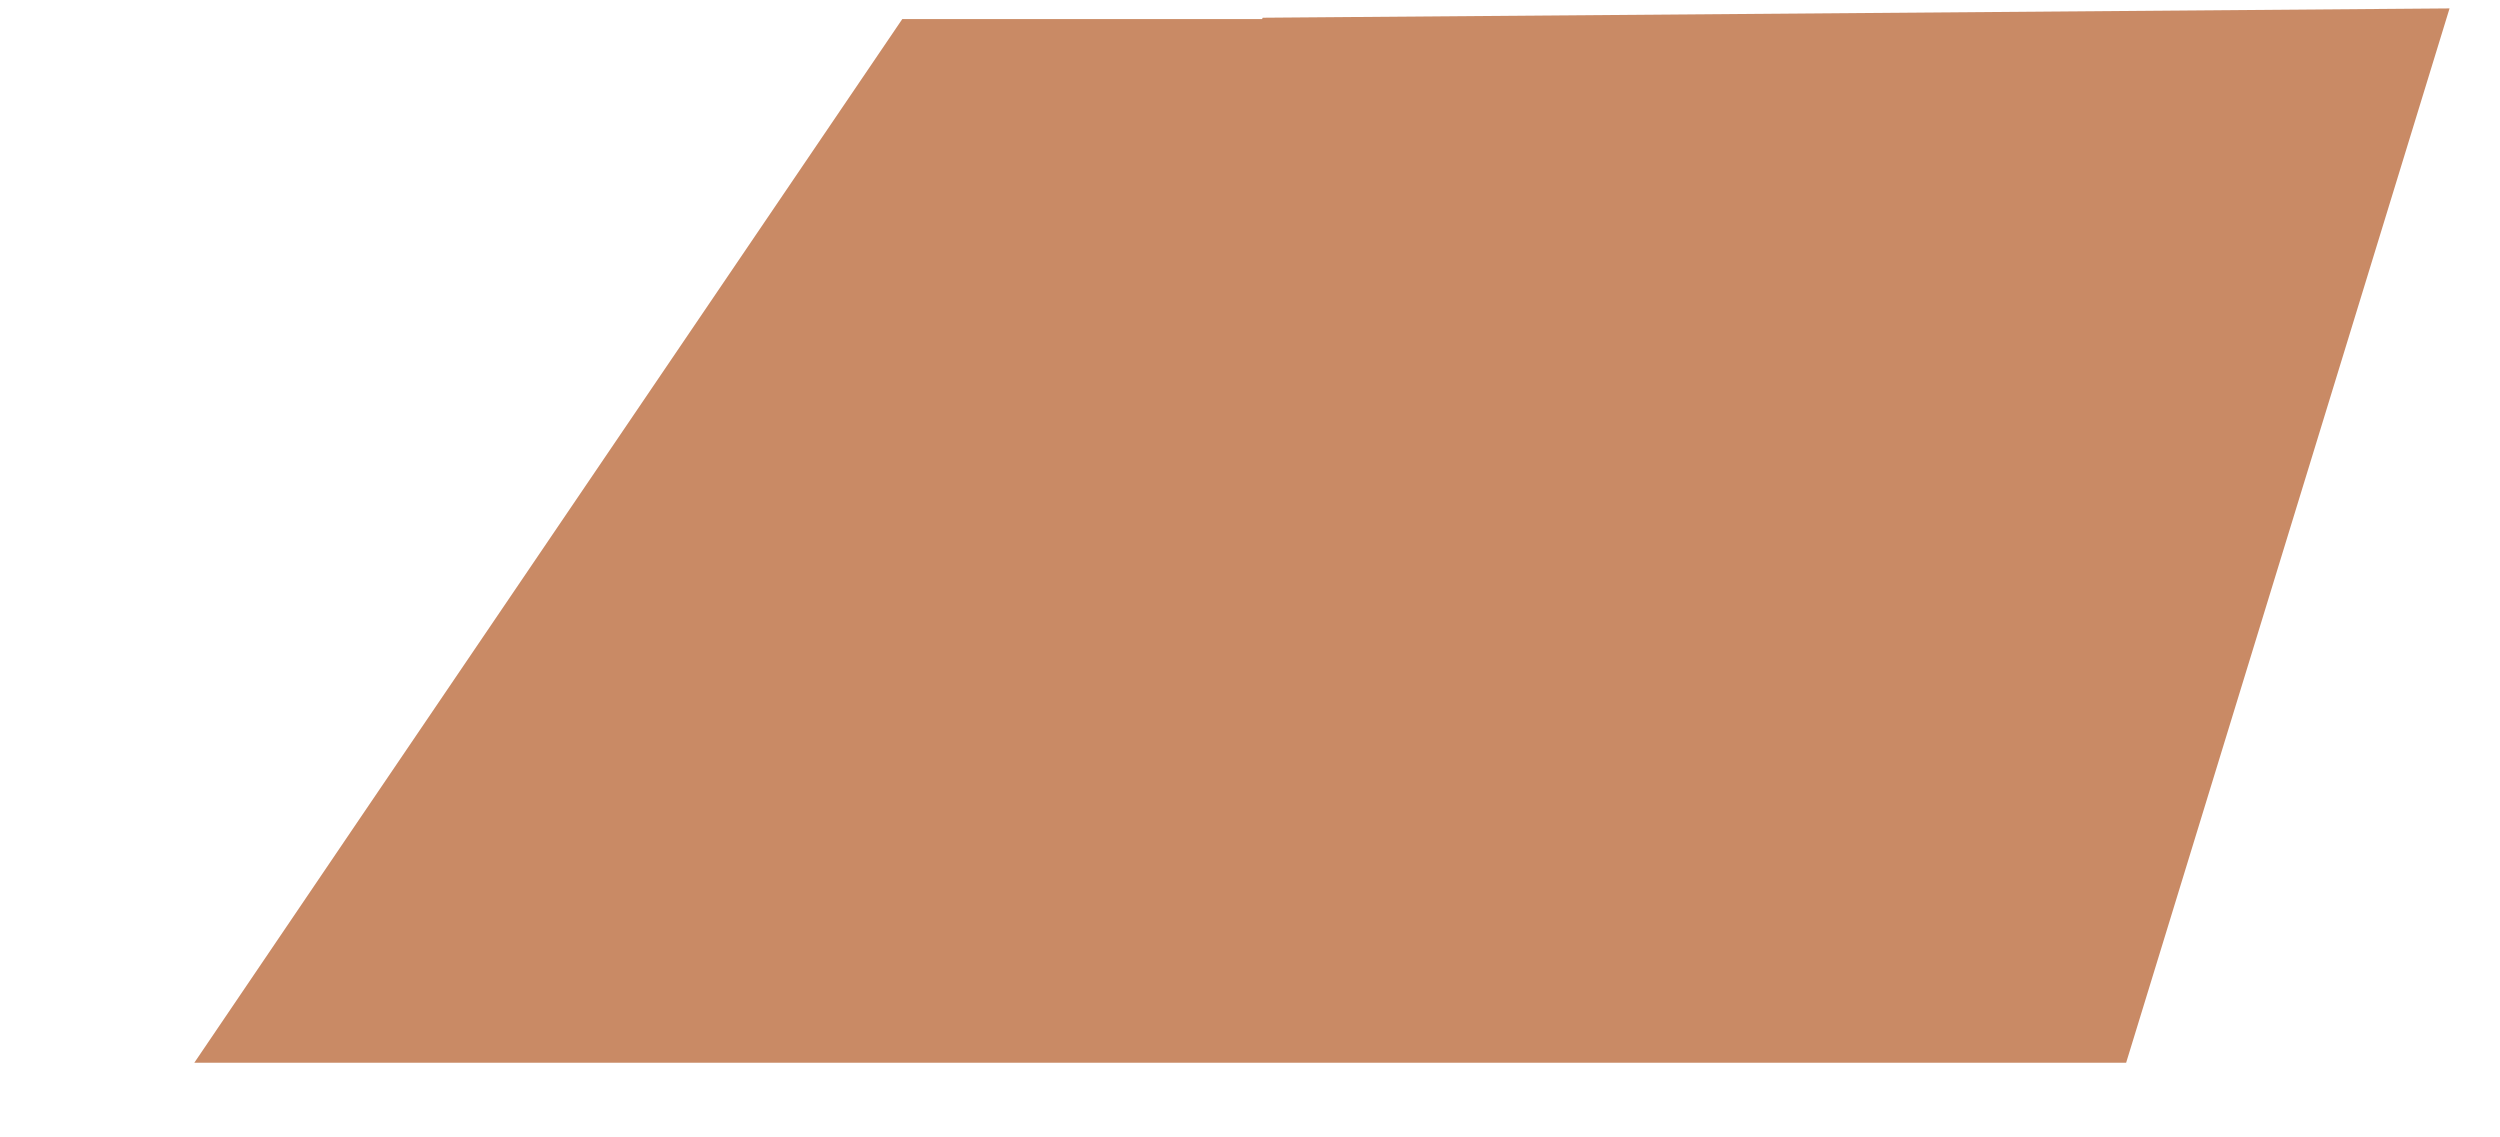
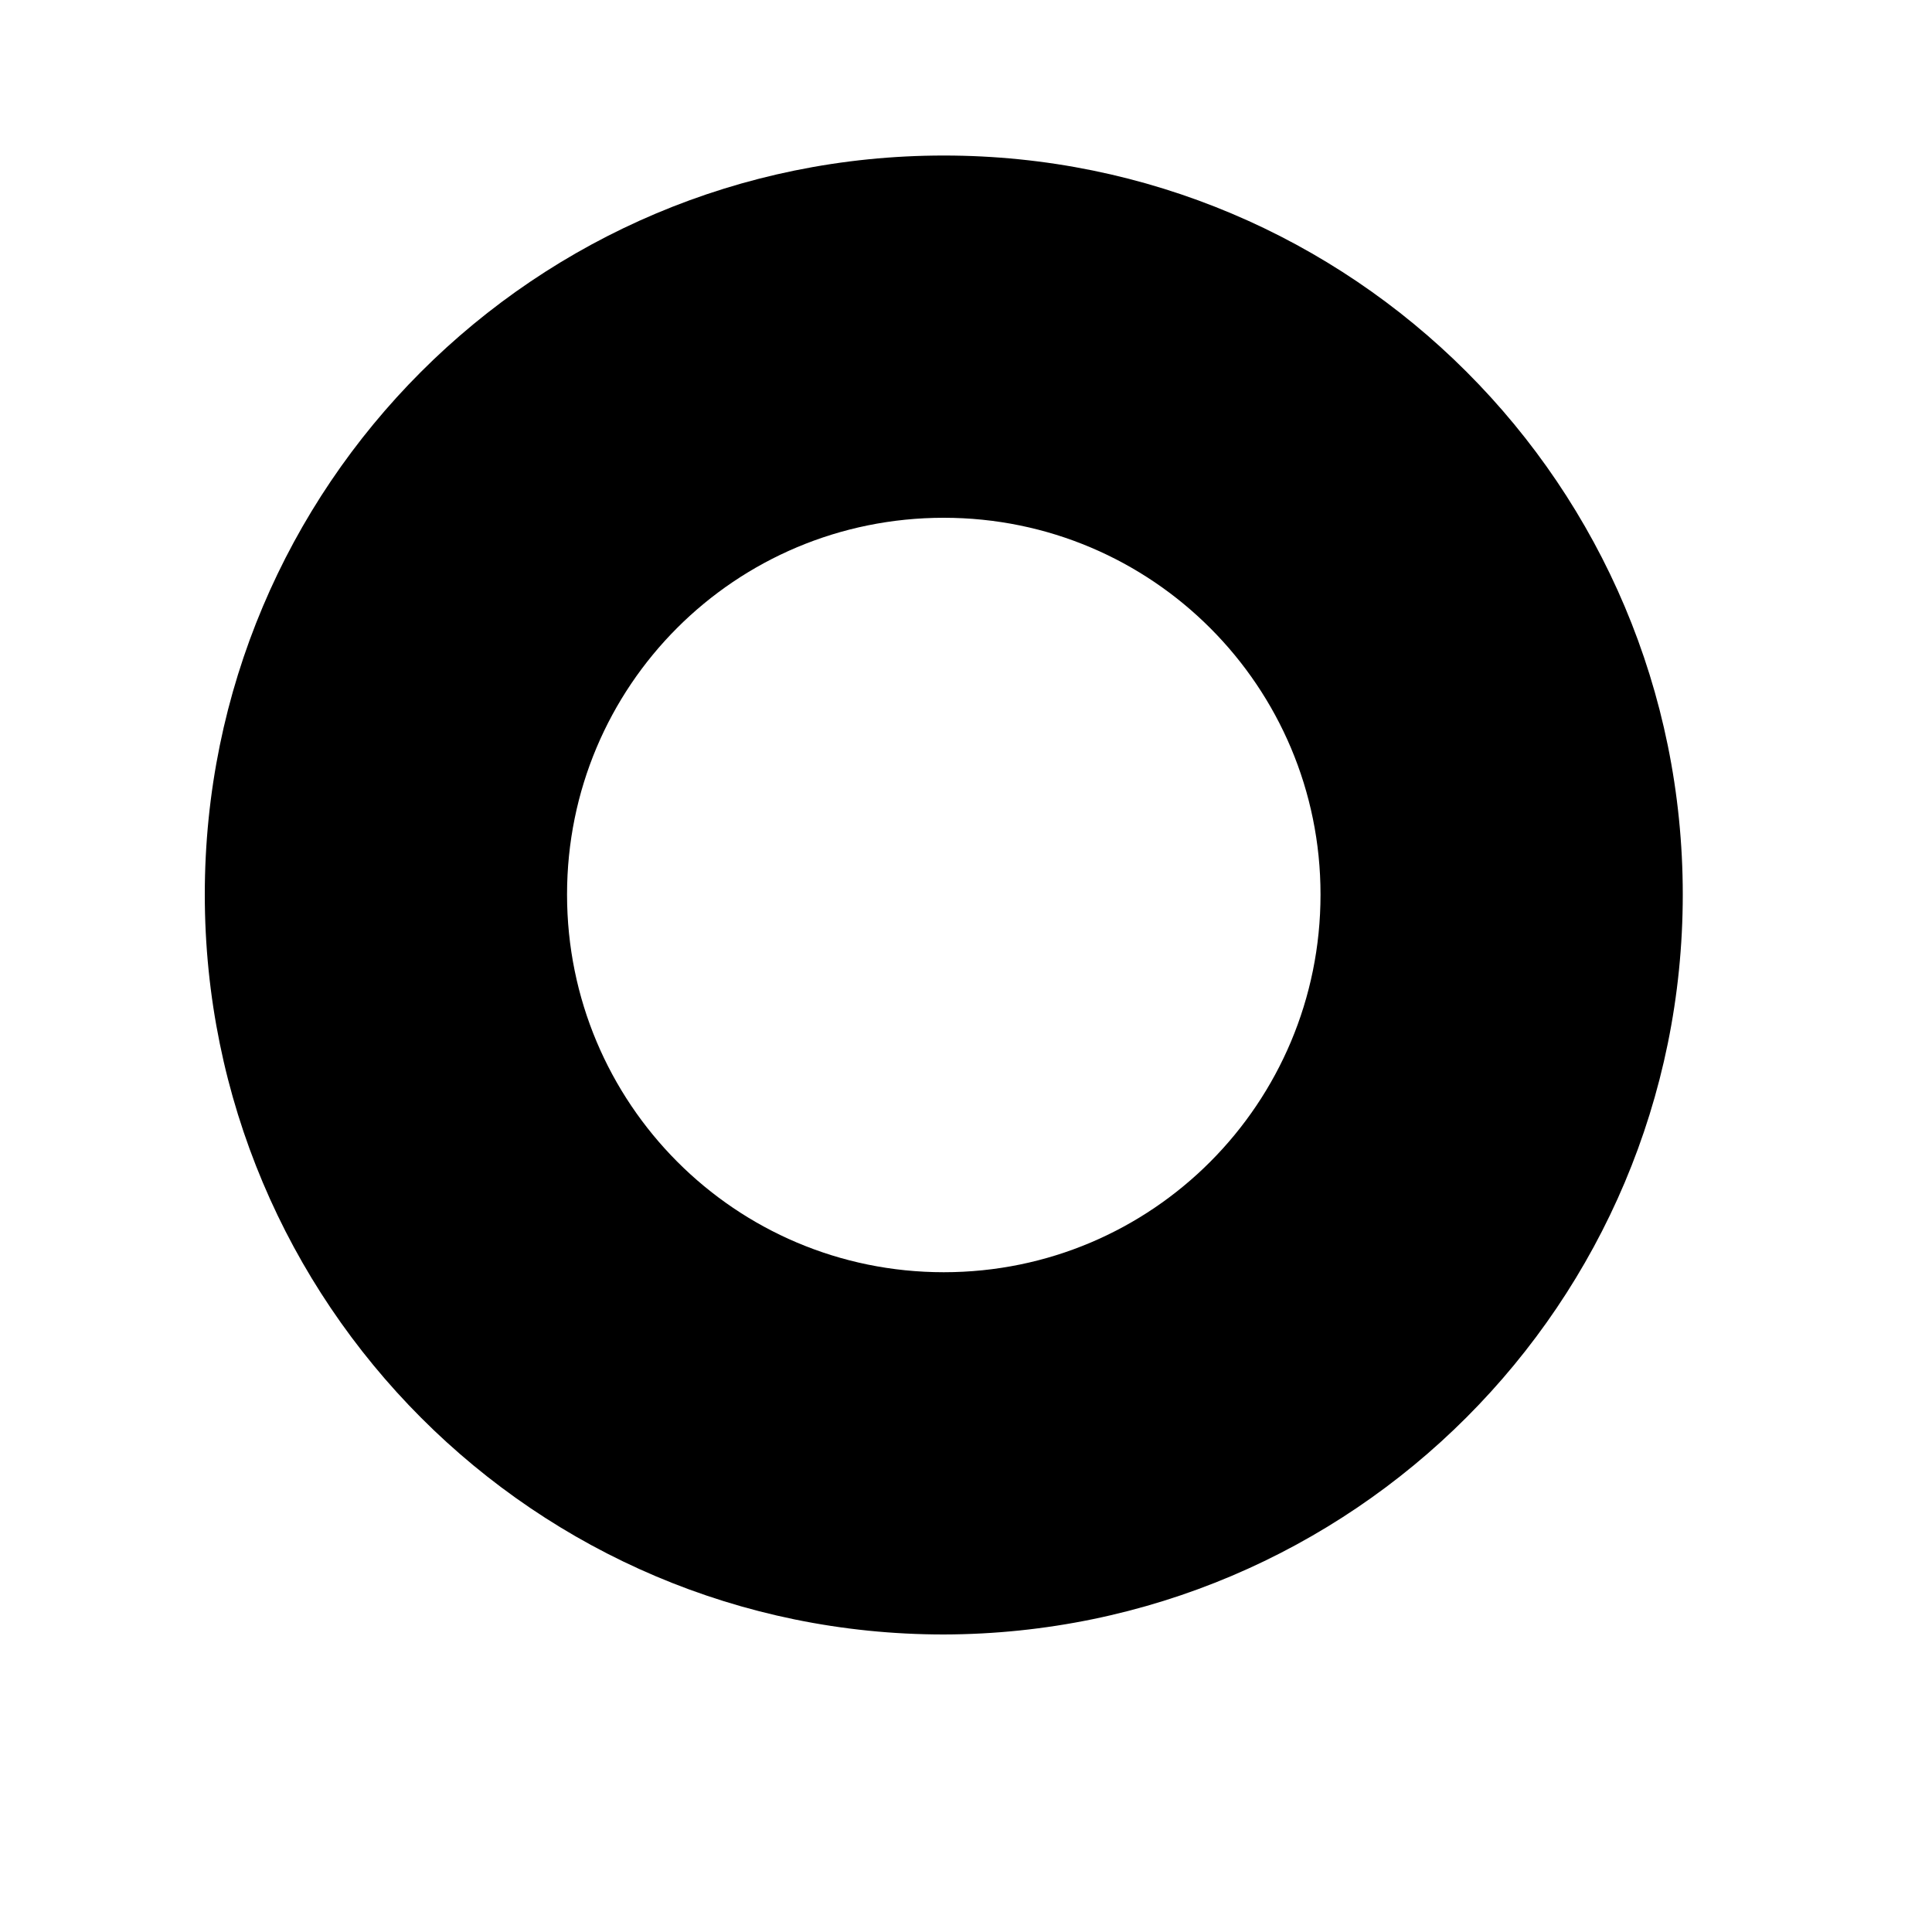
- <svg xmlns="http://www.w3.org/2000/svg" version="1.1" width="11px" height="5px">
-   <g transform="matrix(1 0 0 1 -30 -60 )">
-     <path d="M 7.087 0.066  L 10.778 0.037  L 9.355 4.676  L 0.855 4.676  L 1.57 3.621  L 3.97 0.084  L 5.553 0.084  L 5.556 0.078  L 7.087 0.066  Z " fill-rule="nonzero" fill="#c98a65" stroke="none" transform="matrix(1 0 0 1 30 60 )" />
+ <svg xmlns="http://www.w3.org/2000/svg" version="1.1" width="2px" height="2px">
+   <g transform="matrix(1 0 0 1 -51 -47 )">
+     <path d="M 1.742 0.926  C 1.742 1.349  1.4 1.691  0.977 1.692  C 0.554 1.692  0.212 1.349  0.212 0.926  C 0.212 0.503  0.554 0.161  0.977 0.161  C 1.4 0.161  1.742 0.503  1.742 0.926  Z M 1.367 0.926  C 1.367 0.711  1.193 0.536  0.977 0.536  C 0.761 0.536  0.587 0.71  0.587 0.926  C 0.587 1.142  0.761 1.317  0.977 1.317  C 1.193 1.317  1.367 1.142  1.367 0.926  Z " fill-rule="nonzero" fill="#000000" stroke="none" transform="matrix(1 0 0 1 51 47 )" />
  </g>
</svg>
